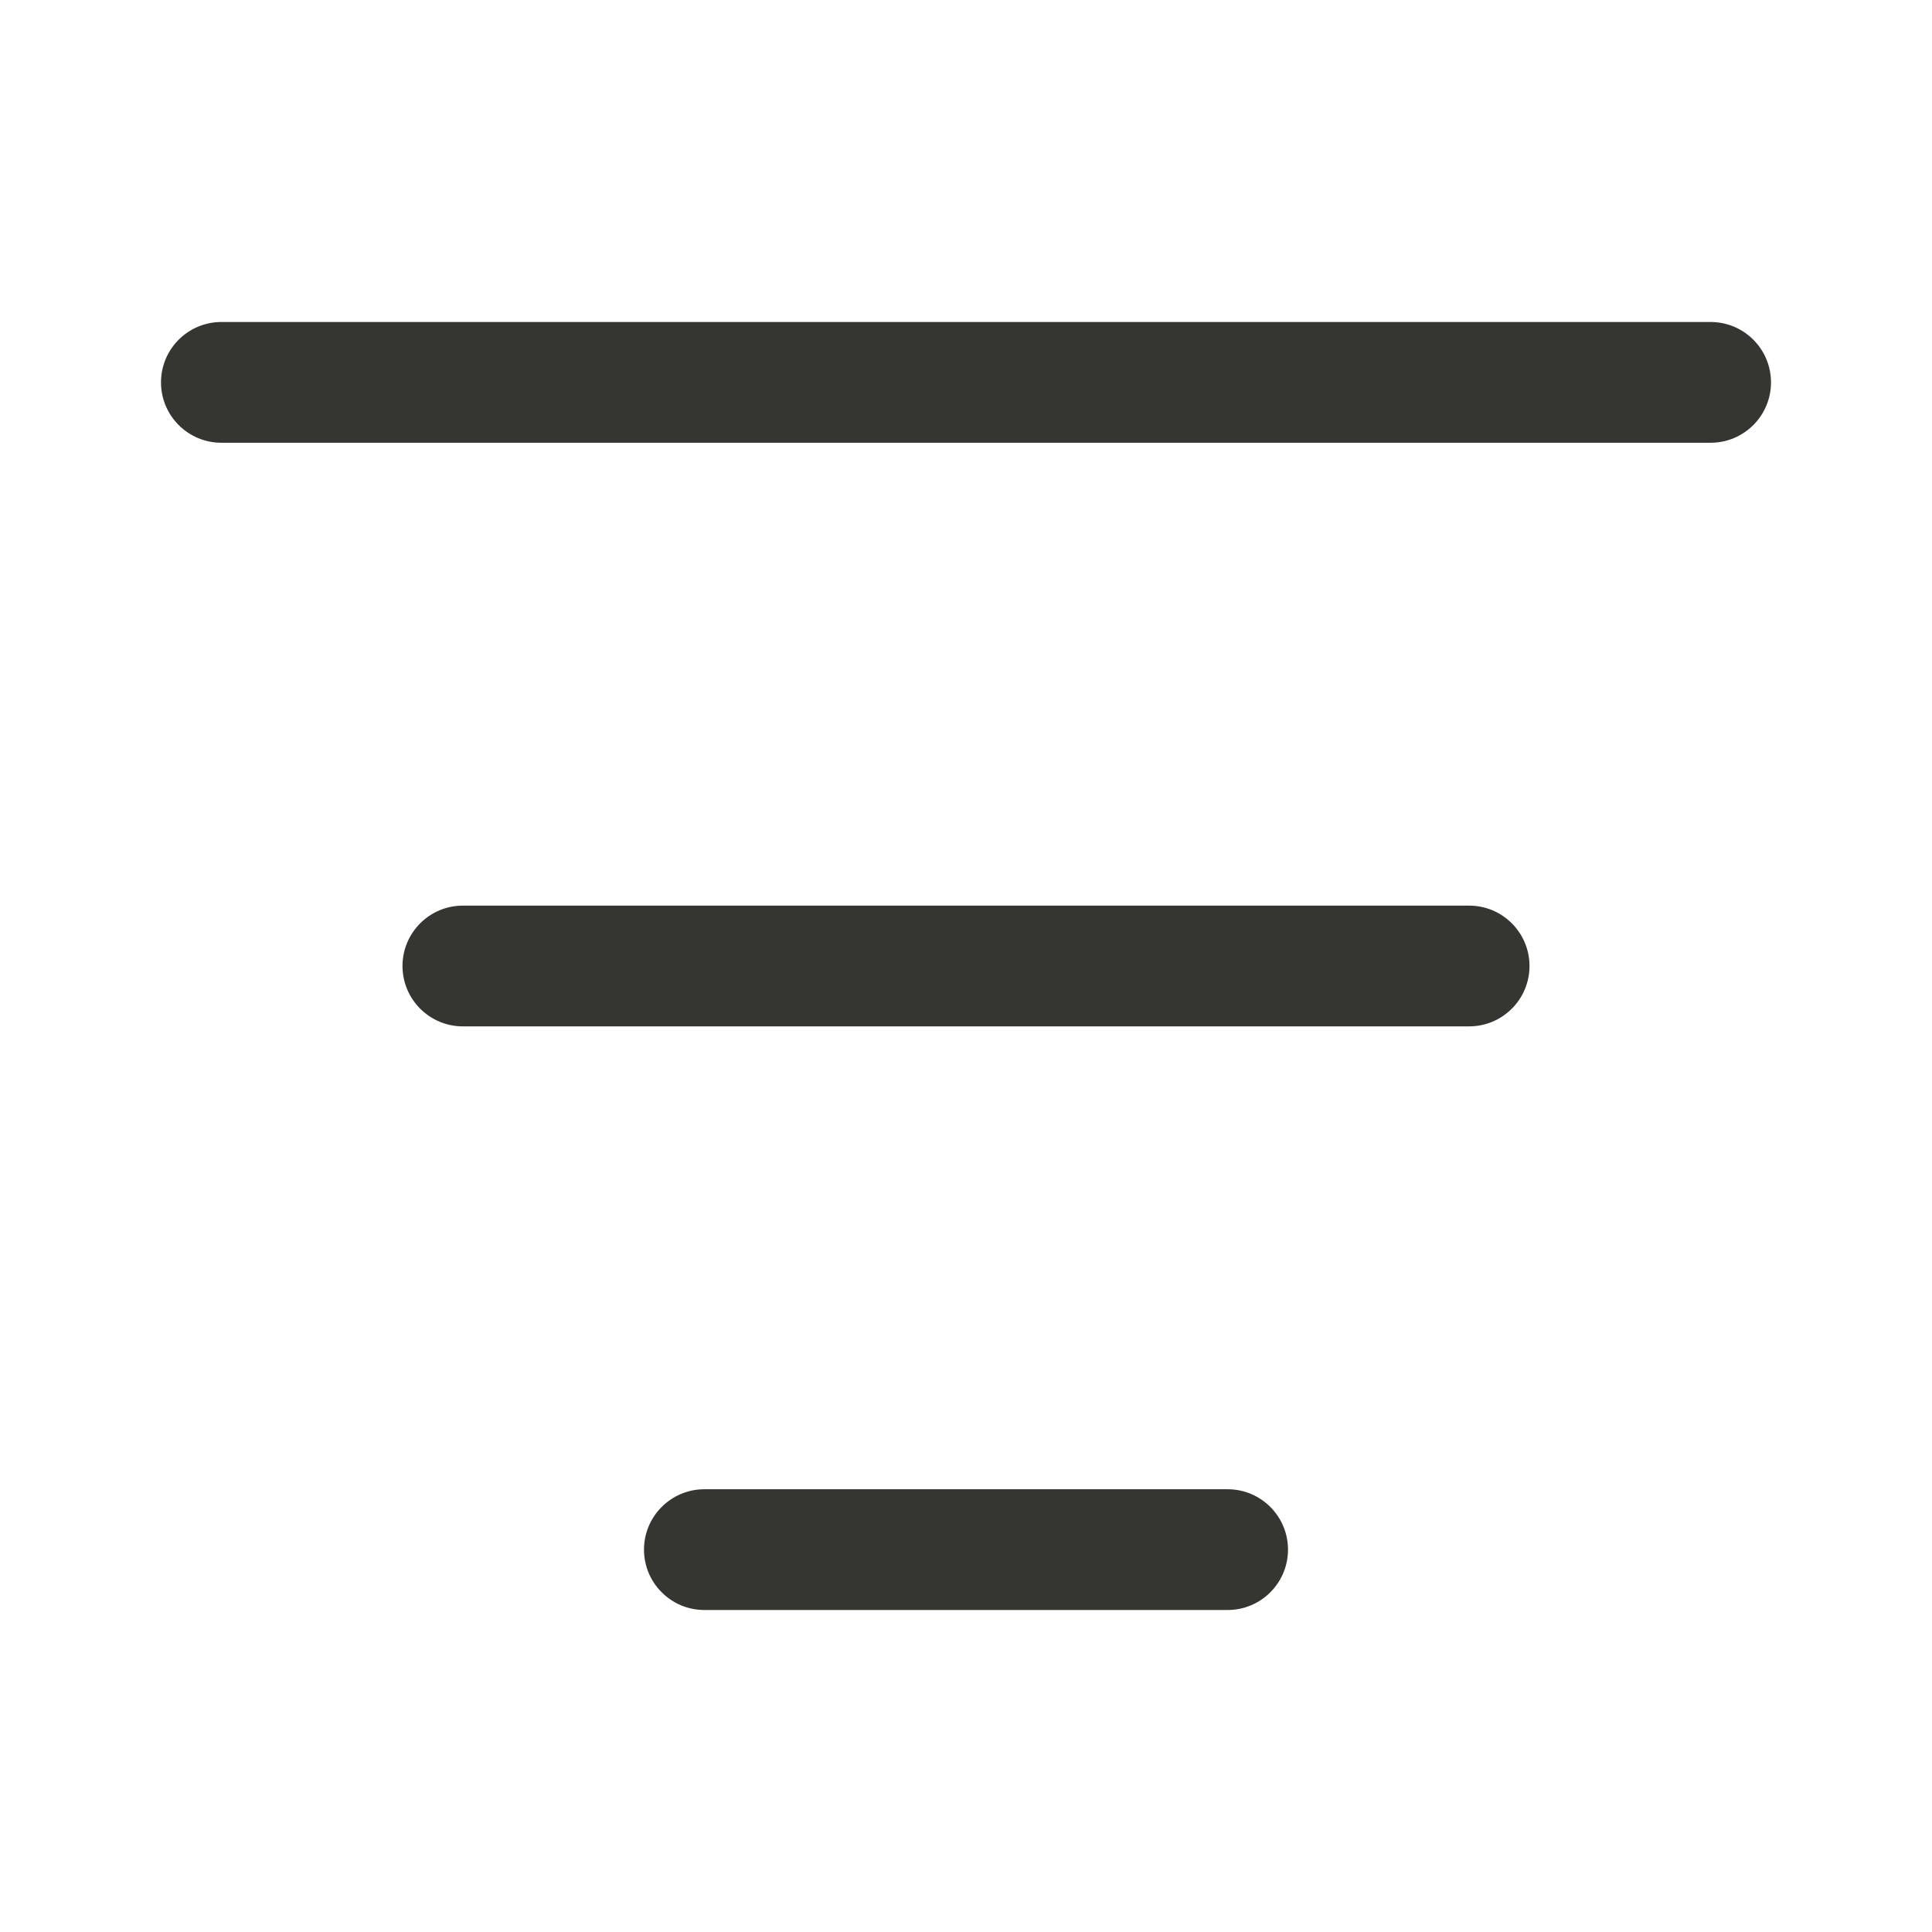
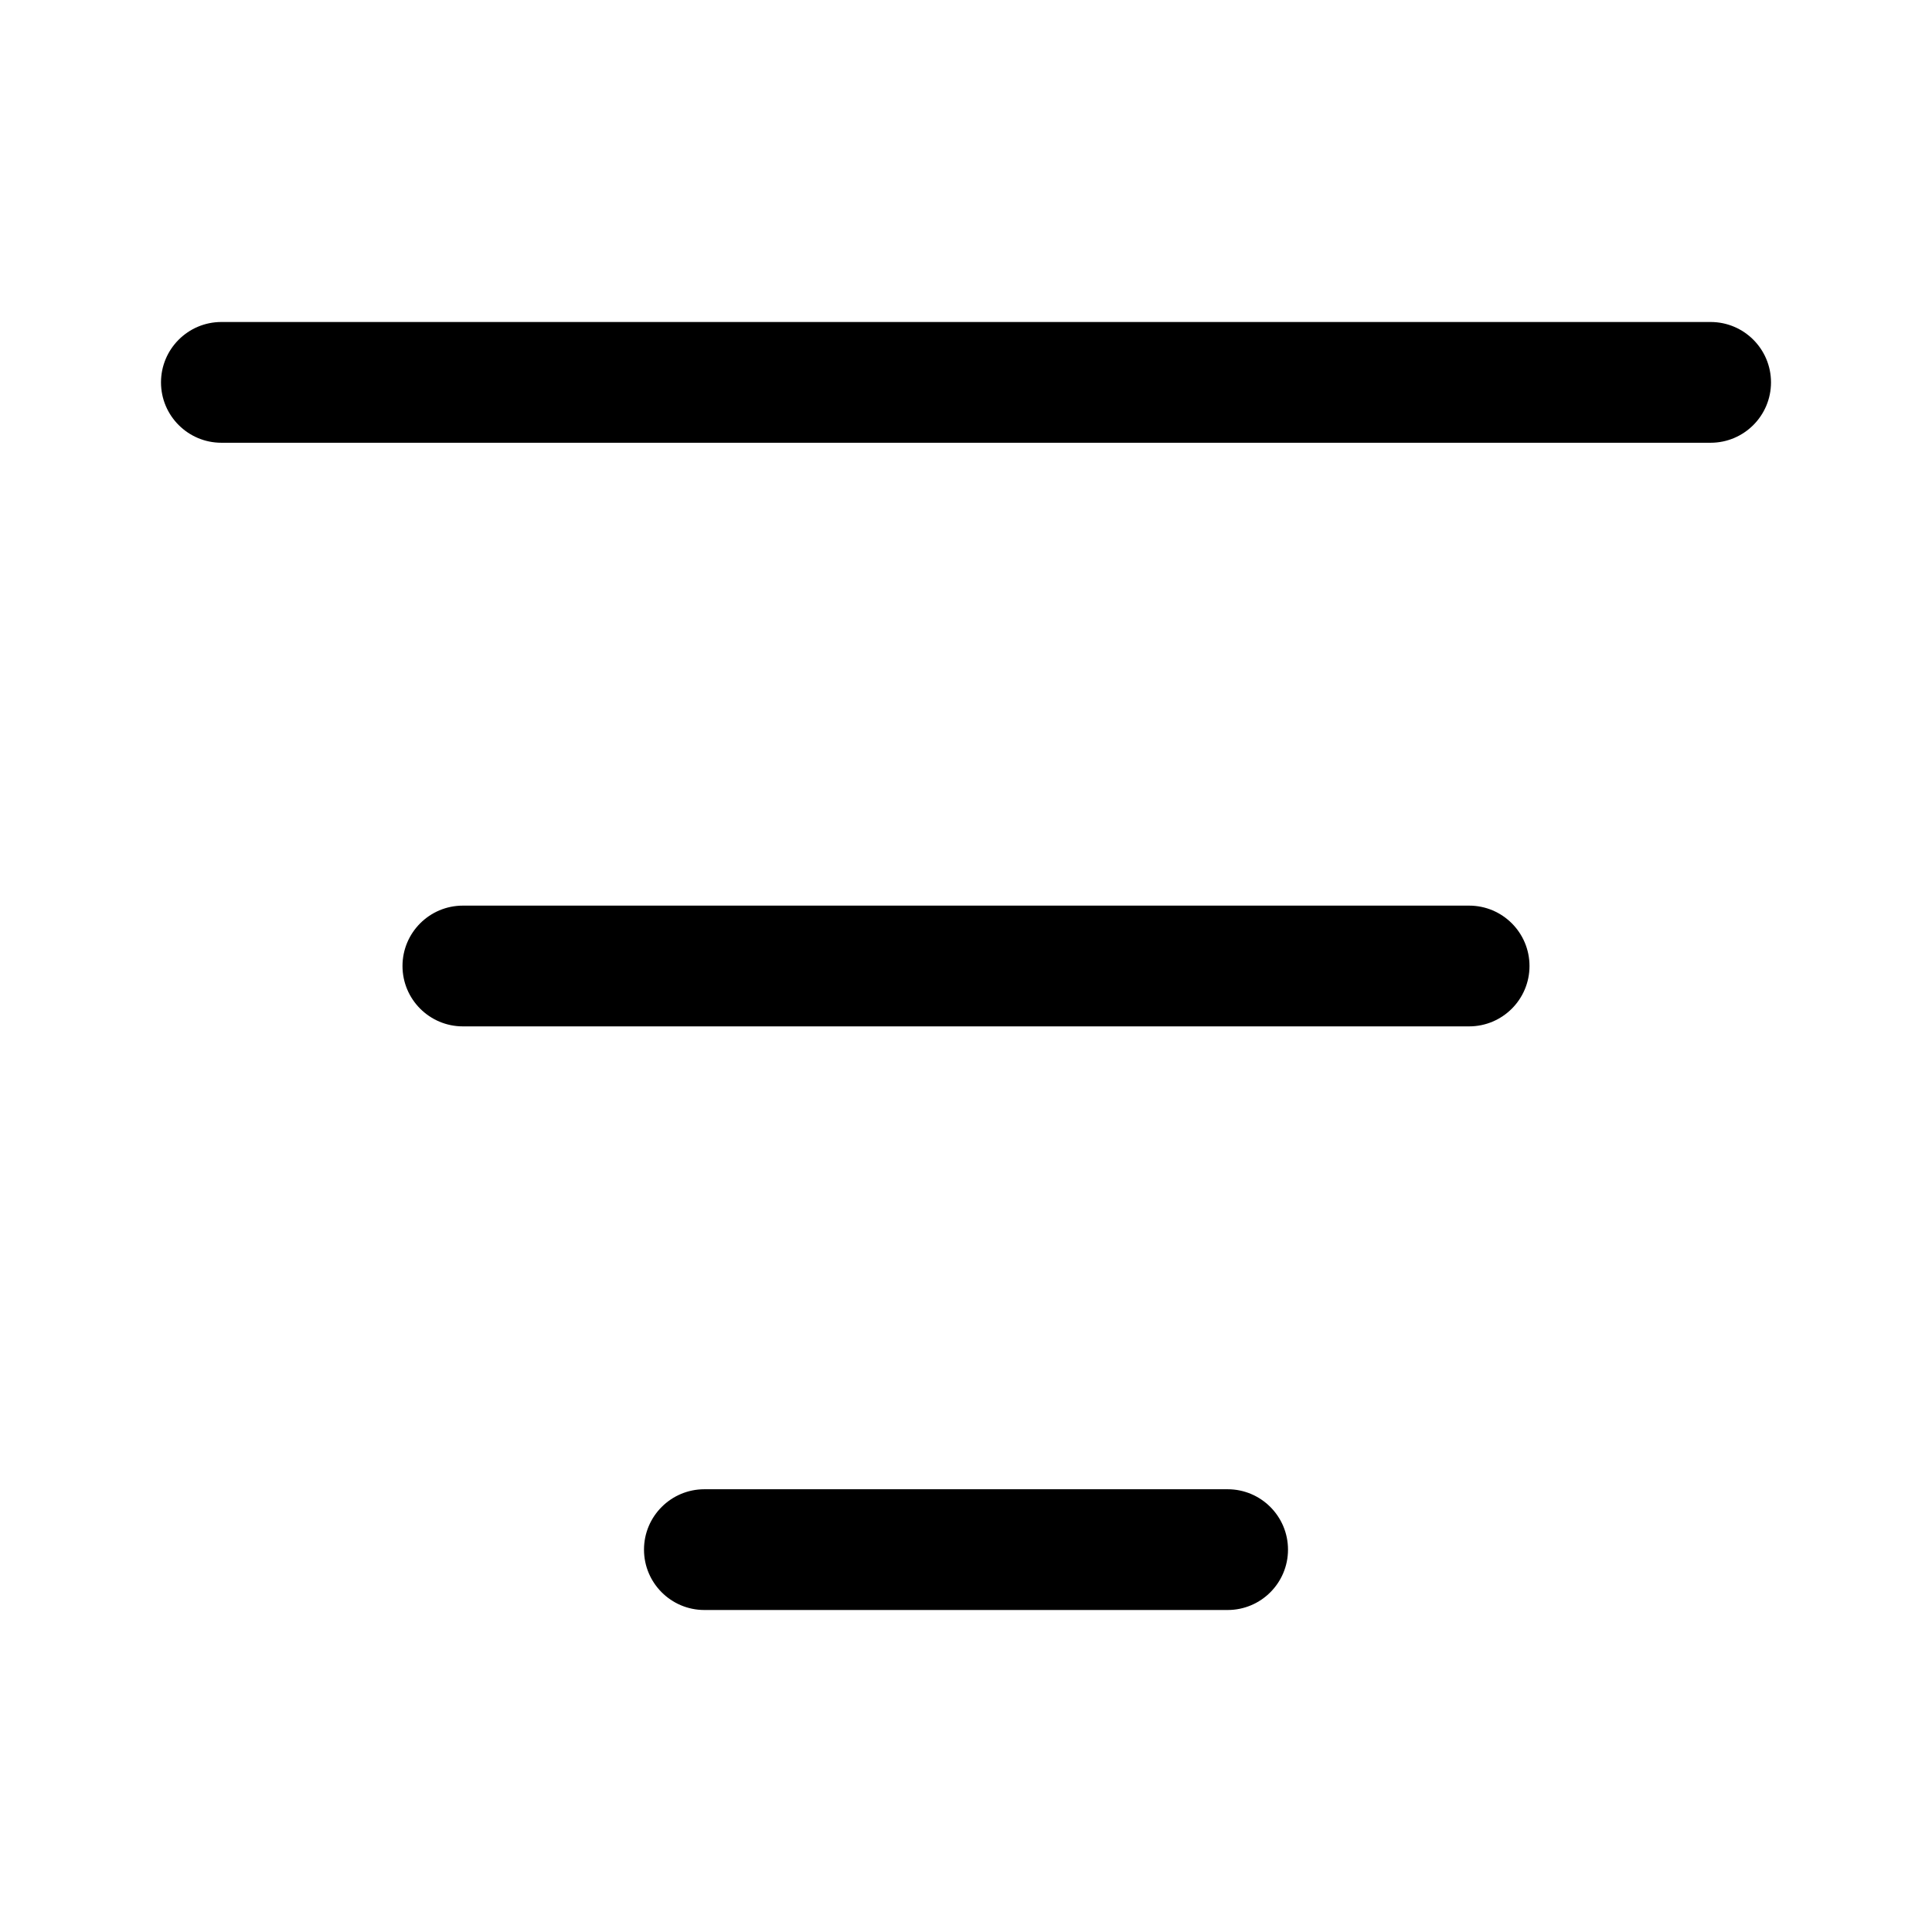
<svg xmlns="http://www.w3.org/2000/svg" width="24" height="24" viewBox="0 0 24 24" fill="none">
-   <path fill-rule="evenodd" clip-rule="evenodd" d="M2 4.75C2 4.336 2.336 4 2.75 4H21.25C21.664 4 22 4.336 22 4.75C22 5.164 21.664 5.5 21.25 5.5H2.75C2.336 5.5 2 5.164 2 4.75ZM5 12C5 11.586 5.336 11.25 5.75 11.25H18.25C18.664 11.25 19 11.586 19 12C19 12.414 18.664 12.75 18.25 12.75H5.75C5.336 12.75 5 12.414 5 12ZM8 19.25C8 18.836 8.336 18.5 8.75 18.5H15.25C15.664 18.5 16 18.836 16 19.25C16 19.664 15.664 20 15.25 20H8.75C8.336 20 8 19.664 8 19.25Z" fill="#353531" />
+   <path fill-rule="evenodd" clip-rule="evenodd" d="M2 4.75C2 4.336 2.336 4 2.75 4H21.25C21.664 4 22 4.336 22 4.75C22 5.164 21.664 5.5 21.25 5.5H2.75C2.336 5.5 2 5.164 2 4.75ZM5 12C5 11.586 5.336 11.25 5.75 11.25H18.25C18.664 11.25 19 11.586 19 12C19 12.414 18.664 12.75 18.25 12.75H5.75C5.336 12.75 5 12.414 5 12ZM8 19.25C8 18.836 8.336 18.5 8.75 18.5H15.25C15.664 18.5 16 18.836 16 19.25C16 19.664 15.664 20 15.25 20H8.75C8.336 20 8 19.664 8 19.25Z" fill="currentColor" />
</svg>
